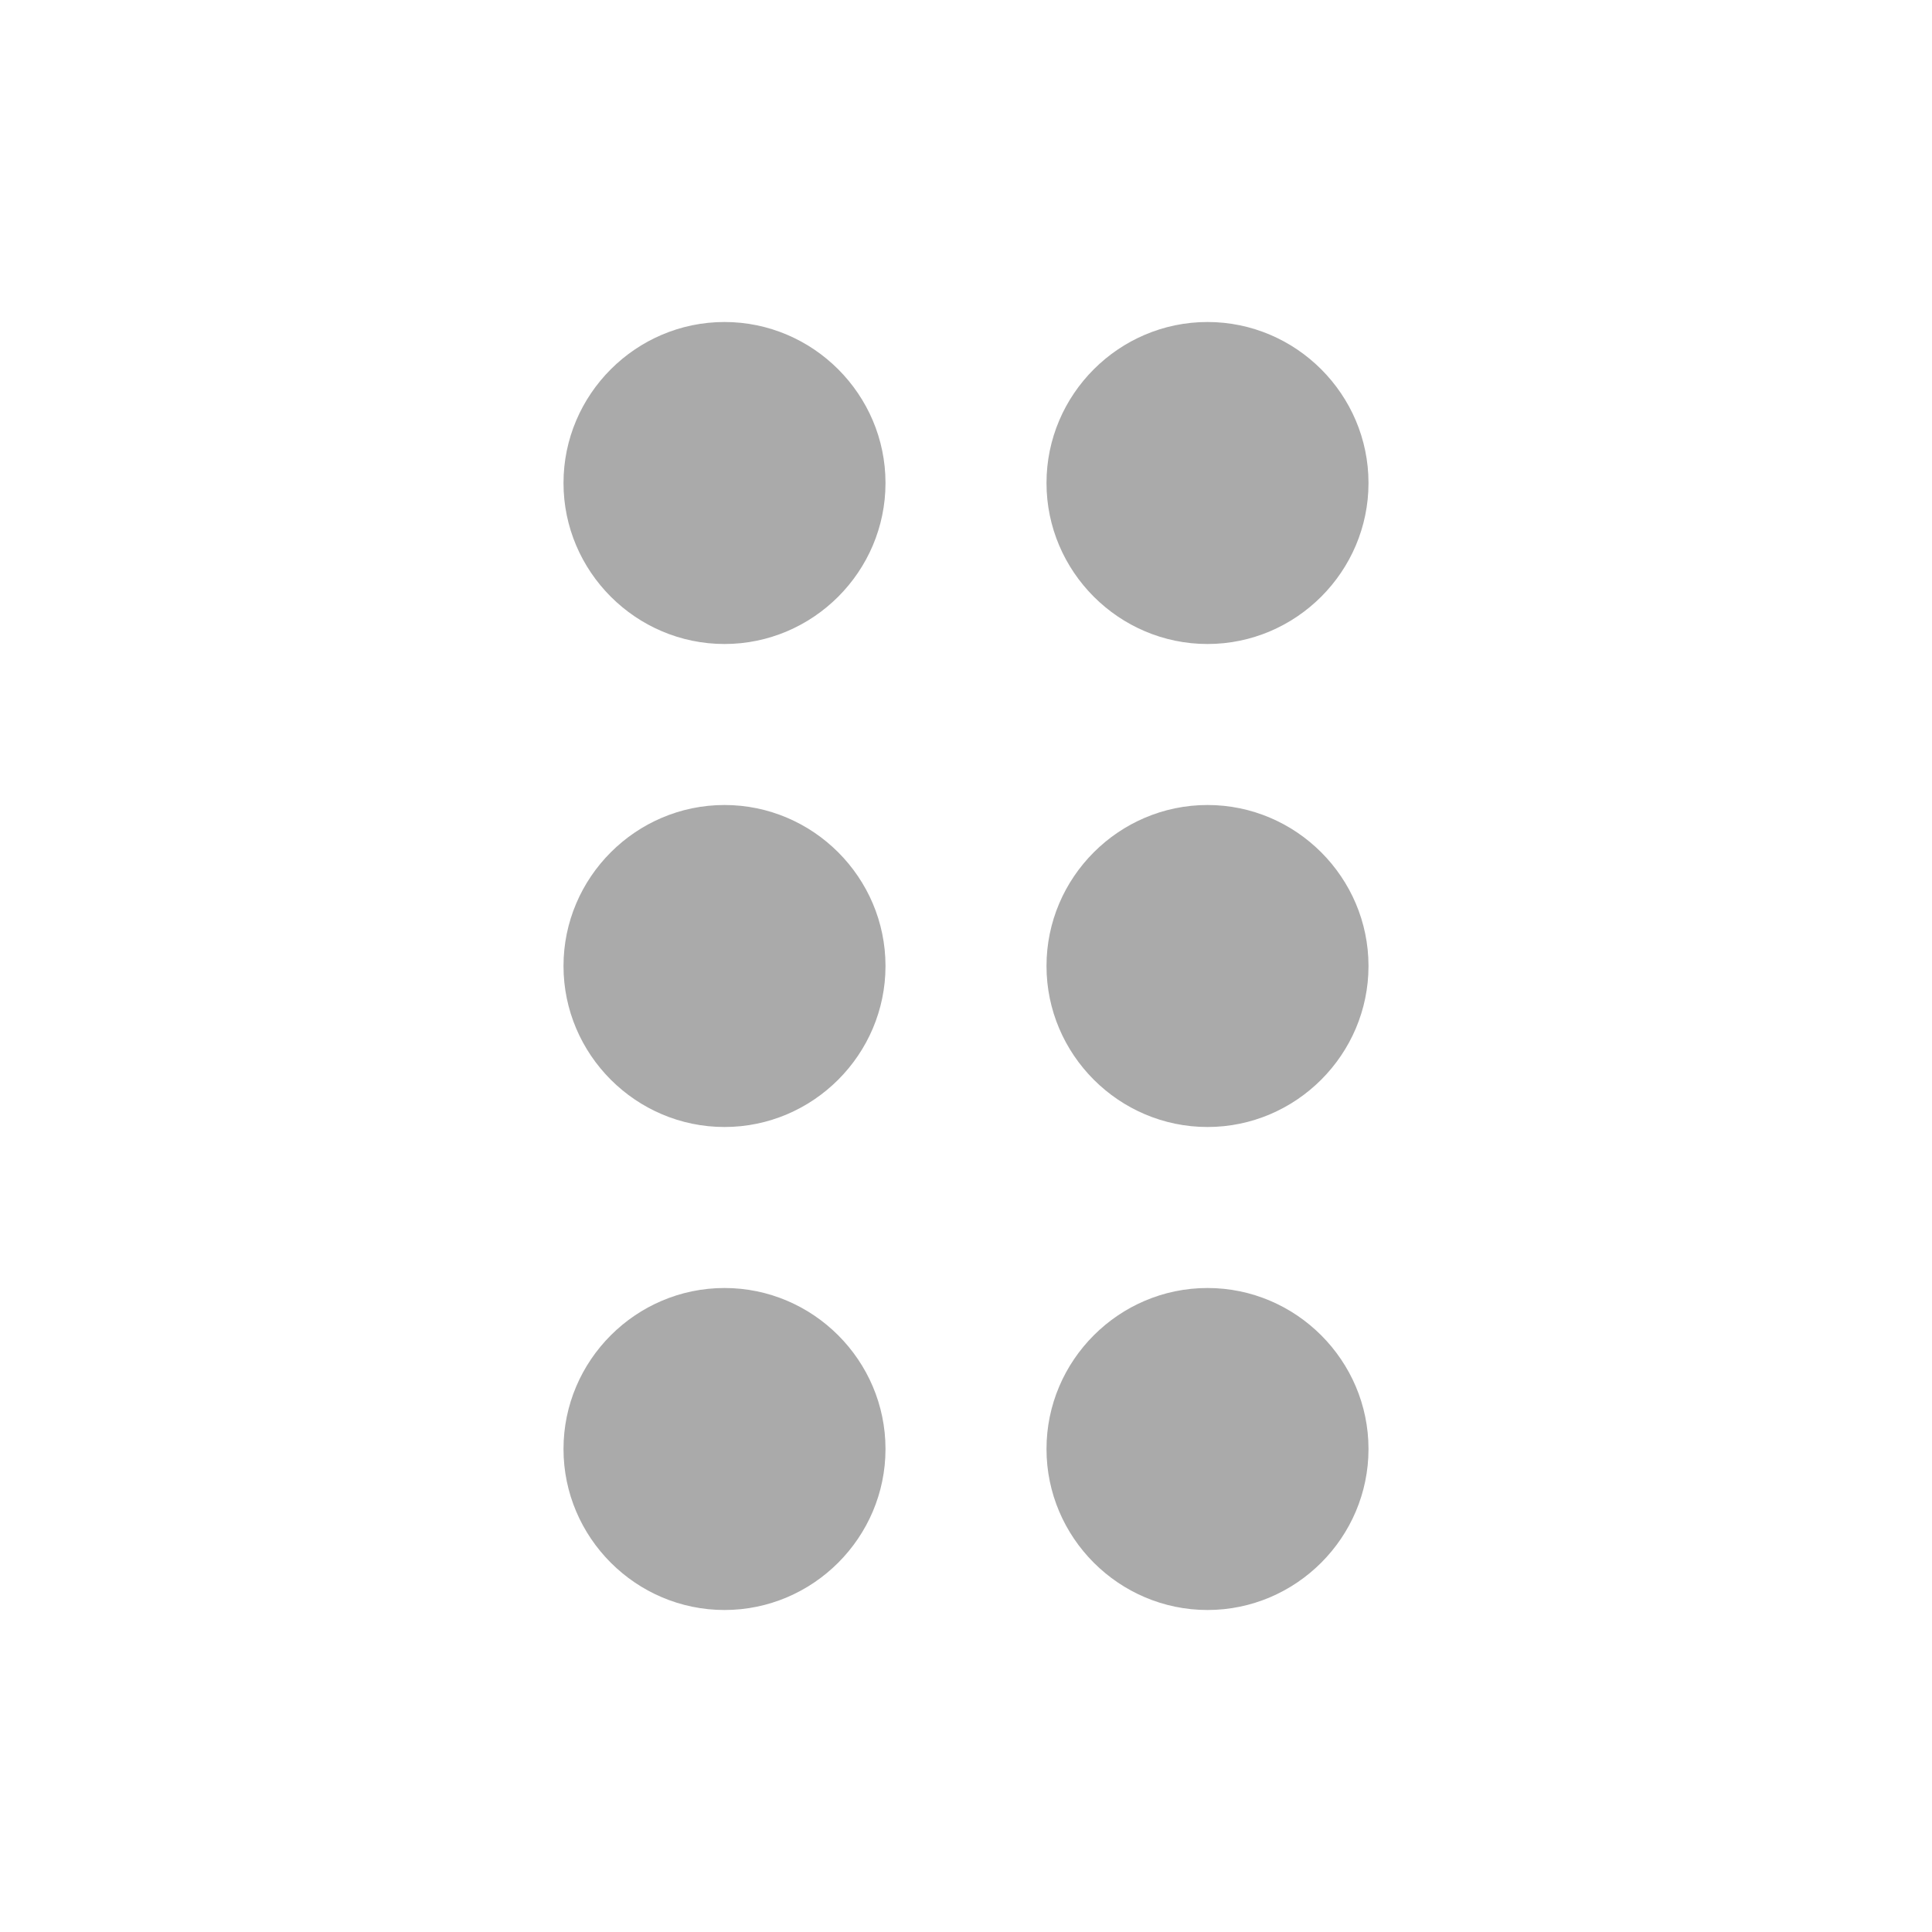
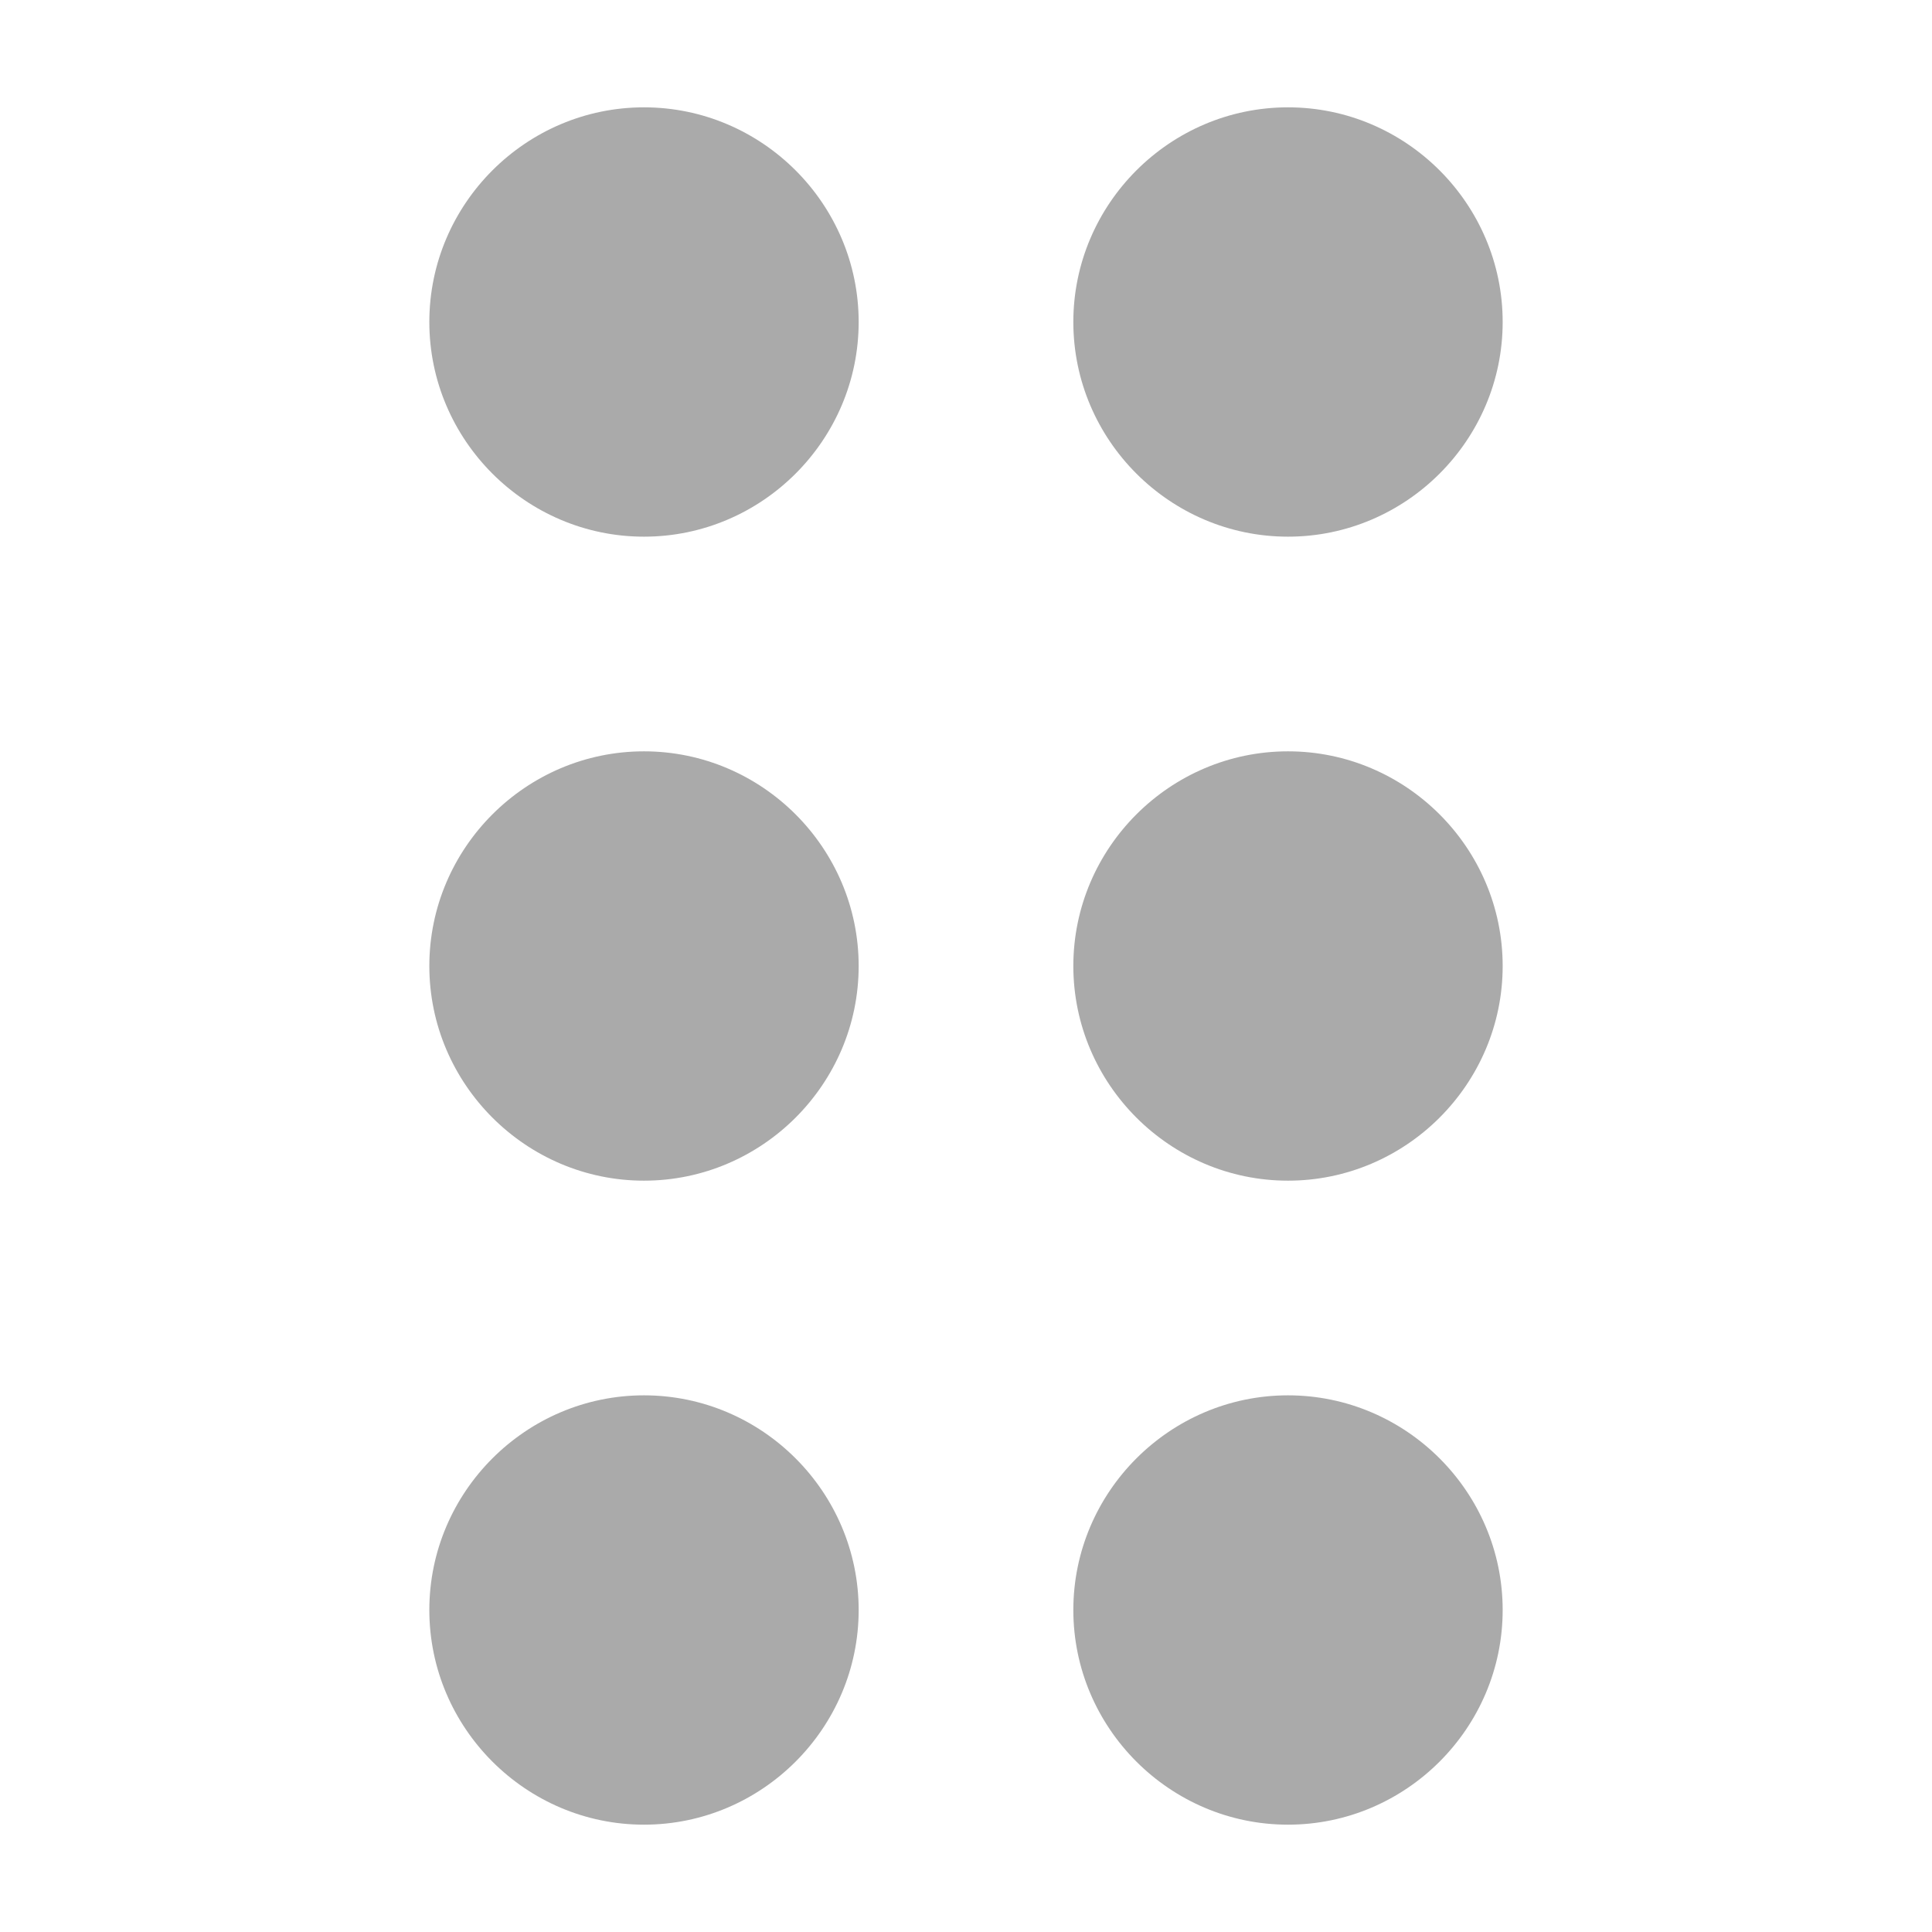
- <svg xmlns="http://www.w3.org/2000/svg" width="24px" height="24px" viewBox="0 0 24 24" version="1.1">
+ <svg xmlns="http://www.w3.org/2000/svg" width="24px" height="24px" viewBox="0 0 12 18" version="1.1">
  <g id="Author-information" stroke="none" stroke-width="1" fill="none" fill-rule="evenodd">
    <g id="author-info-1" transform="translate(-496, -325)">
      <g id="authors" transform="translate(482, 286)">
-         <g id="Chips" transform="translate(8, 35)">
+         <g id="Chips" transform="translate(4, 32)">
          <g id="chips/berger">
-             <g id="drag_indicator-24px" transform="translate(6, 4)">
+             <g id="drag_indicator-24px" transform="translate(4, 4)">
              <polygon id="Path" points="0 0 24 0 24 24 0 24" />
              <path d="M11,18 C11,19.1 10.1,20 9,20 C7.9,20 7,19.1 7,18 C7,16.9 7.9,16 9,16 C10.1,16 11,16.9 11,18 Z M9,10 C7.9,10 7,10.9 7,12 C7,13.1 7.9,14 9,14 C10.1,14 11,13.1 11,12 C11,10.9 10.1,10 9,10 Z M9,4 C7.9,4 7,4.9 7,6 C7,7.1 7.9,8 9,8 C10.1,8 11,7.1 11,6 C11,4.9 10.1,4 9,4 Z M15,8 C16.1,8 17,7.1 17,6 C17,4.9 16.1,4 15,4 C13.9,4 13,4.9 13,6 C13,7.1 13.9,8 15,8 Z M15,10 C13.9,10 13,10.9 13,12 C13,13.1 13.9,14 15,14 C16.1,14 17,13.1 17,12 C17,10.9 16.1,10 15,10 Z M15,16 C13.9,16 13,16.9 13,18 C13,19.1 13.9,20 15,20 C16.1,20 17,19.1 17,18 C17,16.9 16.1,16 15,16 Z" id="Shape" fill="#AAAAAA" fill-rule="nonzero" />
            </g>
          </g>
        </g>
      </g>
    </g>
  </g>
</svg>
